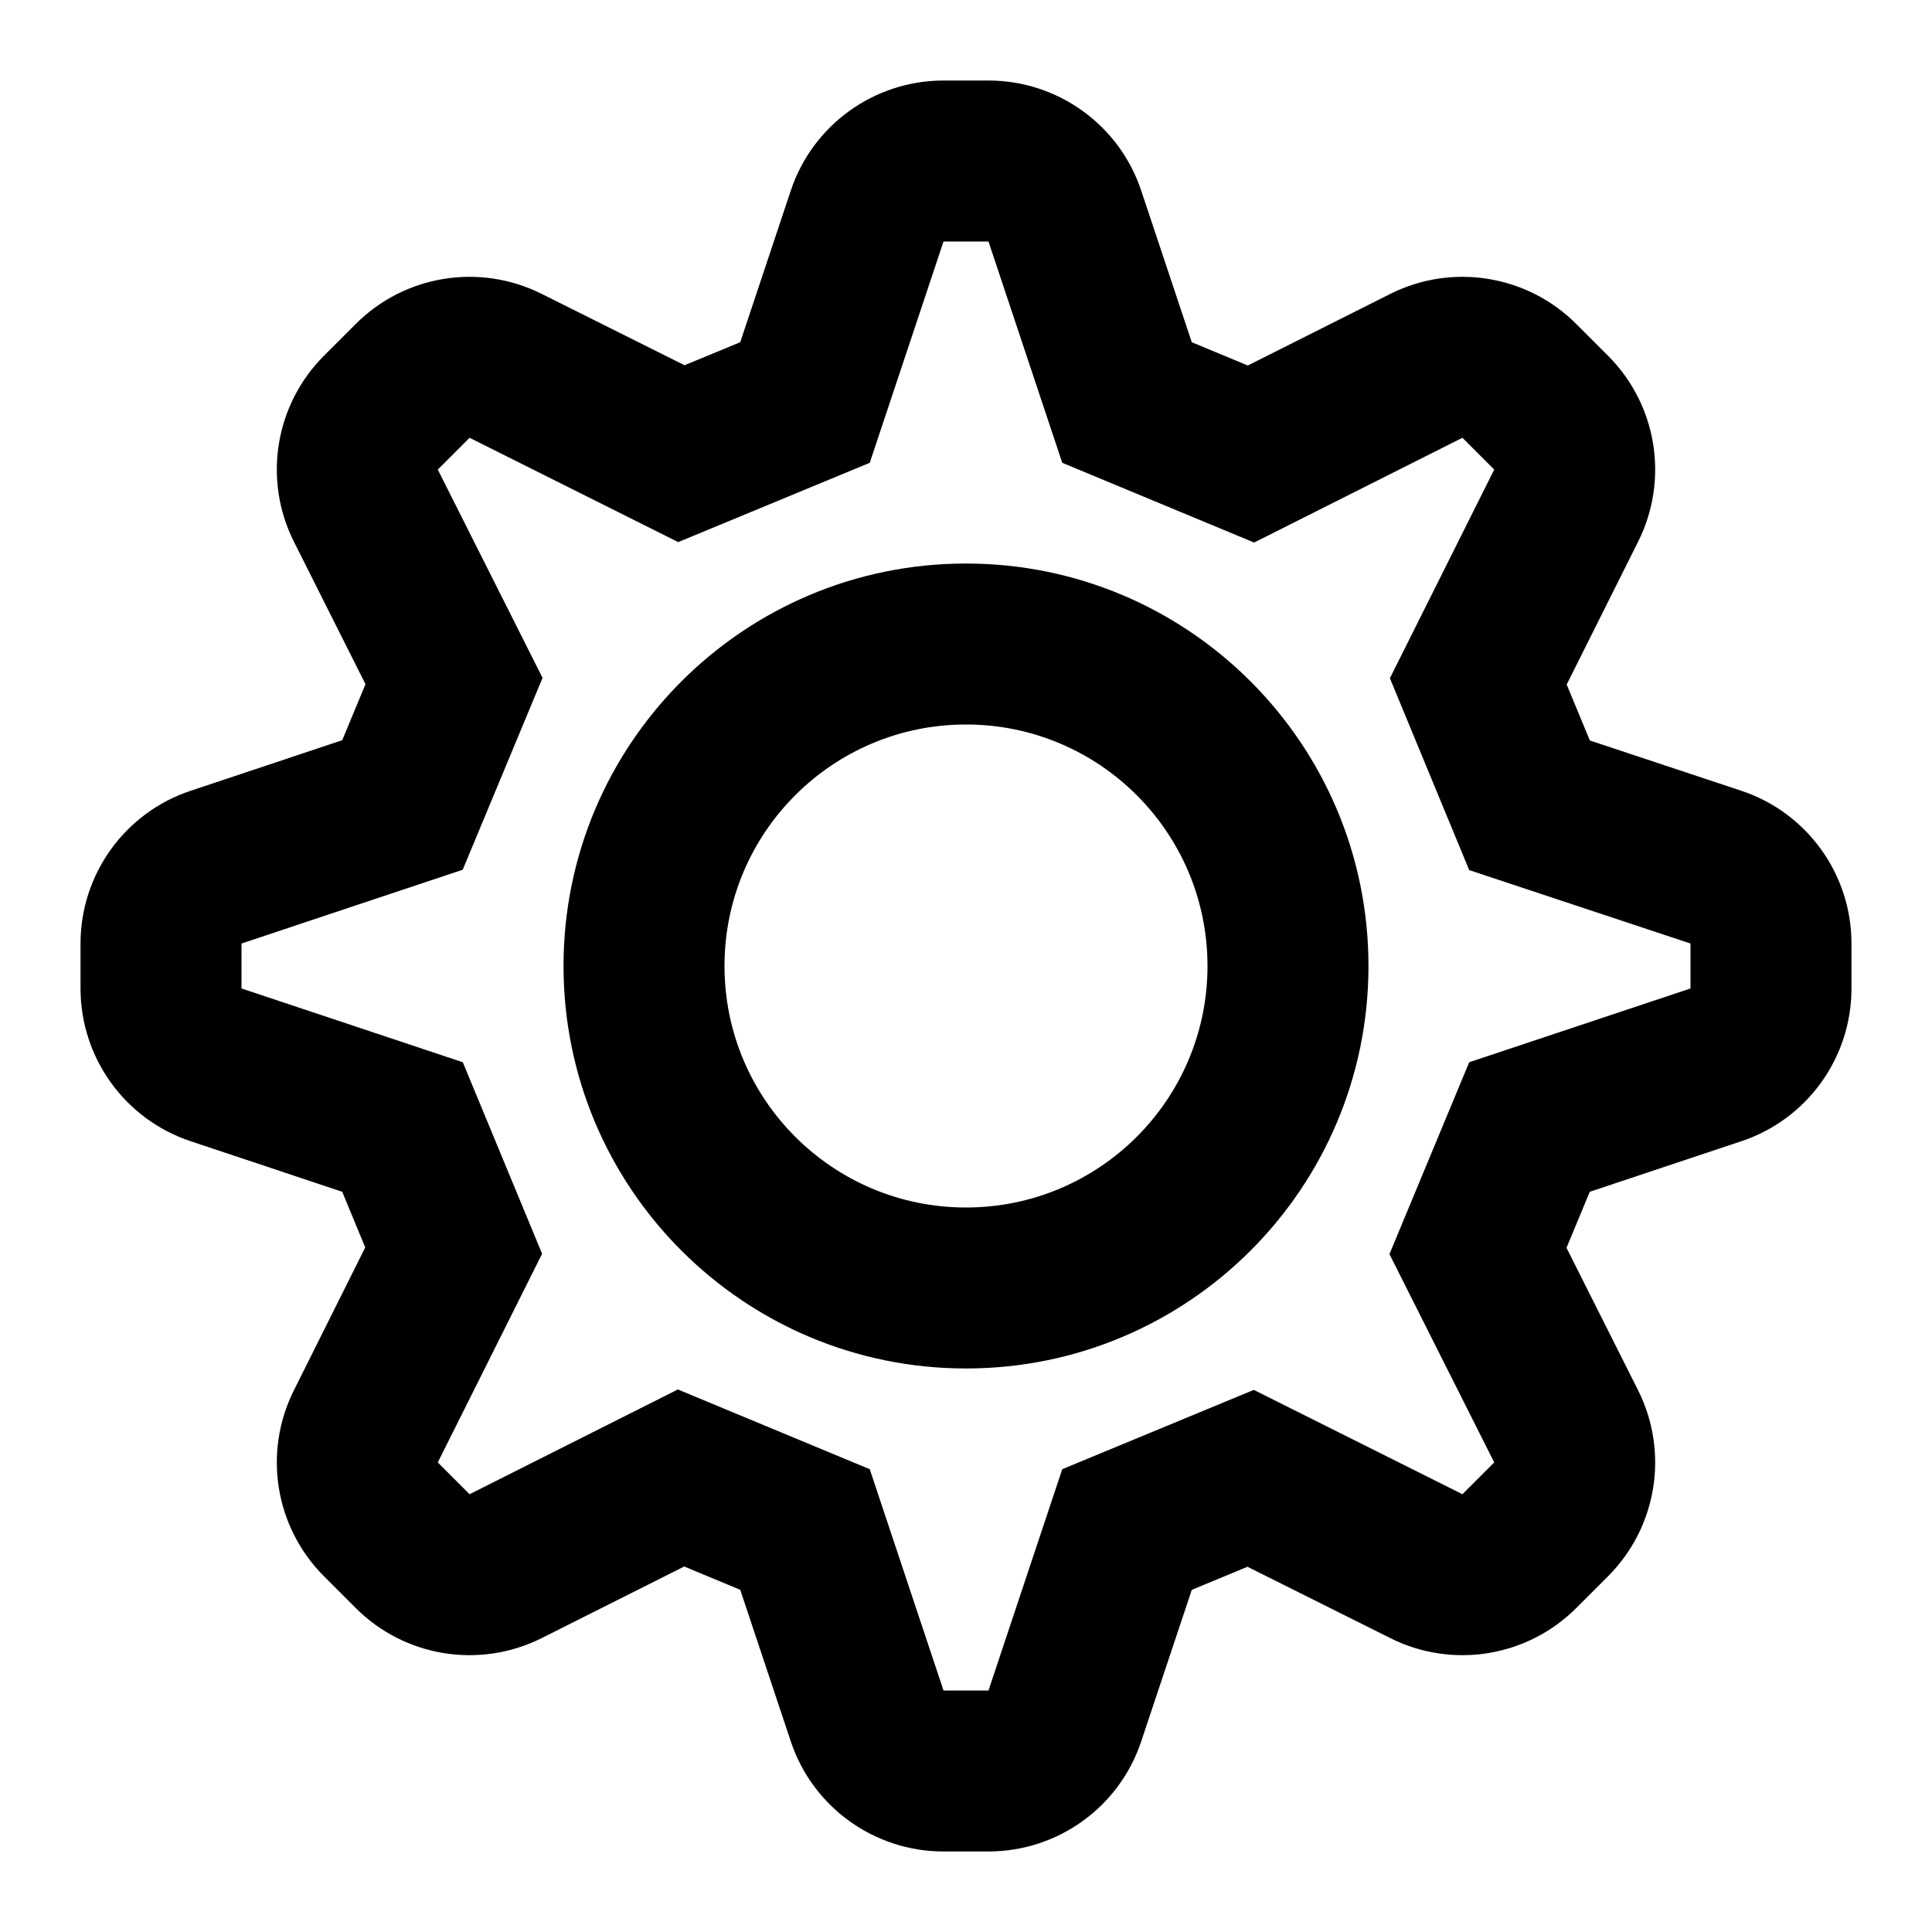
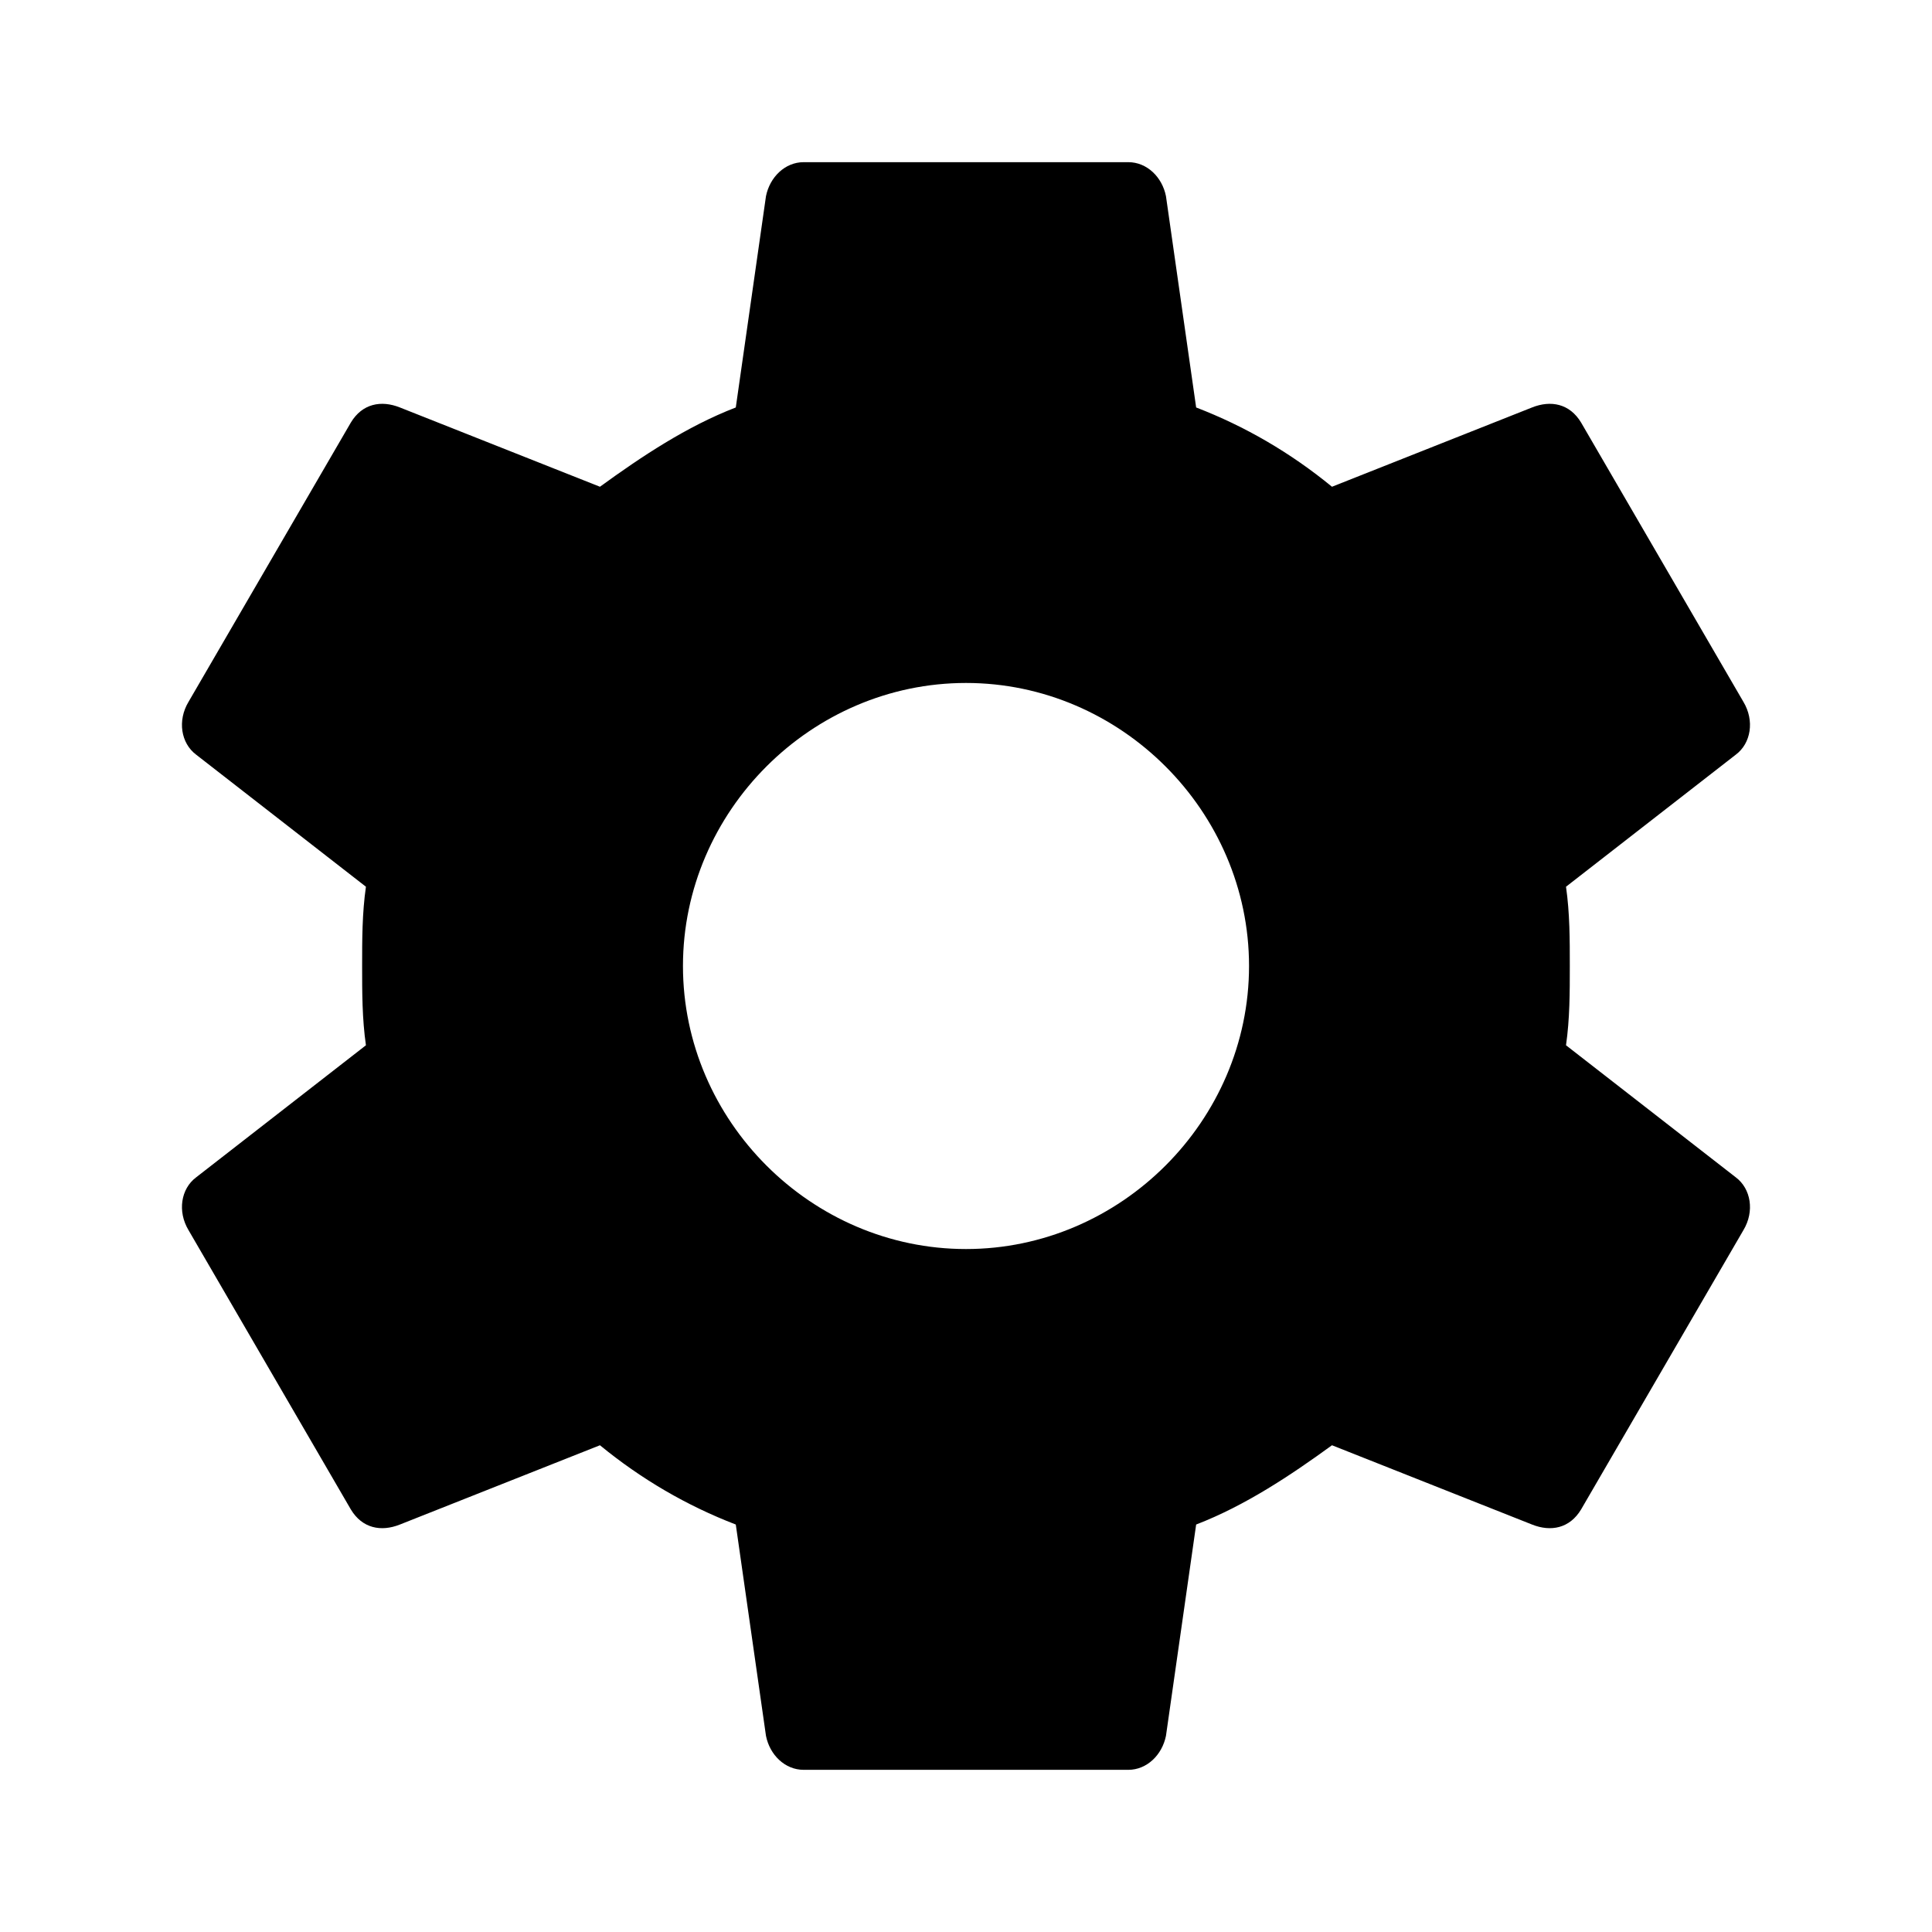
- <svg xmlns="http://www.w3.org/2000/svg" width="22" height="22" viewBox="0 0 22 22">
-   <path fill-rule="evenodd" clip-rule="evenodd" d="M9.005 2.17L8.429 3.897L7.795 4.159L6.167 3.346C5.461 2.993 4.609 3.131 4.051 3.689L3.689 4.051C3.131 4.609 2.993 5.461 3.346 6.167L4.162 7.791L3.897 8.429L2.17 9.005C1.422 9.254 0.917 9.955 0.917 10.744V11.256C0.917 12.045 1.422 12.746 2.17 12.995L3.897 13.571L4.159 14.205L3.346 15.833C2.993 16.539 3.131 17.391 3.689 17.949L4.051 18.311C4.609 18.869 5.461 19.007 6.167 18.654L7.791 17.838L8.429 18.103L9.005 19.83C9.254 20.578 9.955 21.083 10.744 21.083H11.256C12.045 21.083 12.746 20.578 12.995 19.83L13.571 18.104L14.205 17.841L15.833 18.654C16.538 19.007 17.391 18.869 17.949 18.311L18.311 17.949C18.869 17.391 19.007 16.539 18.654 15.833L17.838 14.209L18.103 13.571L19.83 12.995C20.578 12.746 21.083 12.045 21.083 11.256V10.744C21.083 9.955 20.578 9.254 19.83 9.005L18.104 8.432L17.84 7.795L18.654 6.167C19.007 5.461 18.869 4.609 18.311 4.051L17.949 3.689C17.391 3.131 16.538 2.993 15.833 3.346L14.209 4.162L13.571 3.897L12.995 2.17C12.746 1.422 12.045 0.917 11.256 0.917H10.744C9.955 0.917 9.254 1.422 9.005 2.17ZM7.723 6.173L9.904 5.27L10.744 2.75H11.256L12.096 5.27L14.281 6.178L16.653 4.985L17.015 5.347L15.827 7.723L16.73 9.908L19.25 10.744V11.256L16.73 12.096L15.822 14.281L17.015 16.653L16.653 17.015L14.277 15.827L12.096 16.73L11.256 19.25H10.744L9.904 16.73L7.719 15.822L5.347 17.015L4.985 16.653L6.173 14.277L5.27 12.096L2.75 11.256V10.744L5.269 9.904L6.178 7.719L4.985 5.347L5.347 4.985L7.723 6.173ZM11 15.583C8.469 15.583 6.417 13.531 6.417 11C6.417 8.469 8.469 6.417 11 6.417C13.531 6.417 15.583 8.469 15.583 11C15.583 13.531 13.531 15.583 11 15.583ZM13.75 11C13.75 12.519 12.519 13.75 11 13.75C9.481 13.75 8.25 12.519 8.25 11C8.25 9.481 9.481 8.25 11 8.25C12.519 8.25 13.75 9.481 13.75 11Z" />
+ <svg xmlns="http://www.w3.org/2000/svg" version="1.1" width="32" height="32" viewBox="0 0 32 32">
+   <path d="M16 20.688c2.563 0 4.688-2.125 4.688-4.688s-2.125-4.688-4.688-4.688-4.688 2.125-4.688 4.688 2.125 4.688 4.688 4.688zM25.938 17.313l2.813 2.188c0.25 0.188 0.313 0.563 0.125 0.875l-2.688 4.625c-0.188 0.313-0.5 0.375-0.813 0.25l-3.313-1.313c-0.688 0.5-1.438 1-2.25 1.313l-0.5 3.5c-0.063 0.313-0.313 0.563-0.625 0.563h-5.375c-0.313 0-0.563-0.25-0.625-0.563l-0.5-3.5c-0.813-0.313-1.563-0.75-2.25-1.313l-3.313 1.313c-0.313 0.125-0.625 0.063-0.813-0.25l-2.688-4.625c-0.188-0.313-0.125-0.688 0.125-0.875l2.813-2.188c-0.063-0.438-0.063-0.875-0.063-1.313s0-0.875 0.063-1.313l-2.813-2.188c-0.25-0.188-0.313-0.563-0.125-0.875l2.688-4.625c0.188-0.313 0.5-0.375 0.813-0.25l3.313 1.313c0.688-0.5 1.438-1 2.25-1.313l0.5-3.5c0.063-0.313 0.313-0.563 0.625-0.563h5.375c0.313 0 0.563 0.25 0.625 0.563l0.5 3.5c0.813 0.313 1.563 0.75 2.25 1.313l3.313-1.313c0.313-0.125 0.625-0.063 0.813 0.25l2.688 4.625c0.188 0.313 0.125 0.688-0.125 0.875l-2.813 2.188c0.063 0.438 0.063 0.875 0.063 1.313s0 0.875-0.063 1.313z" />
</svg>
